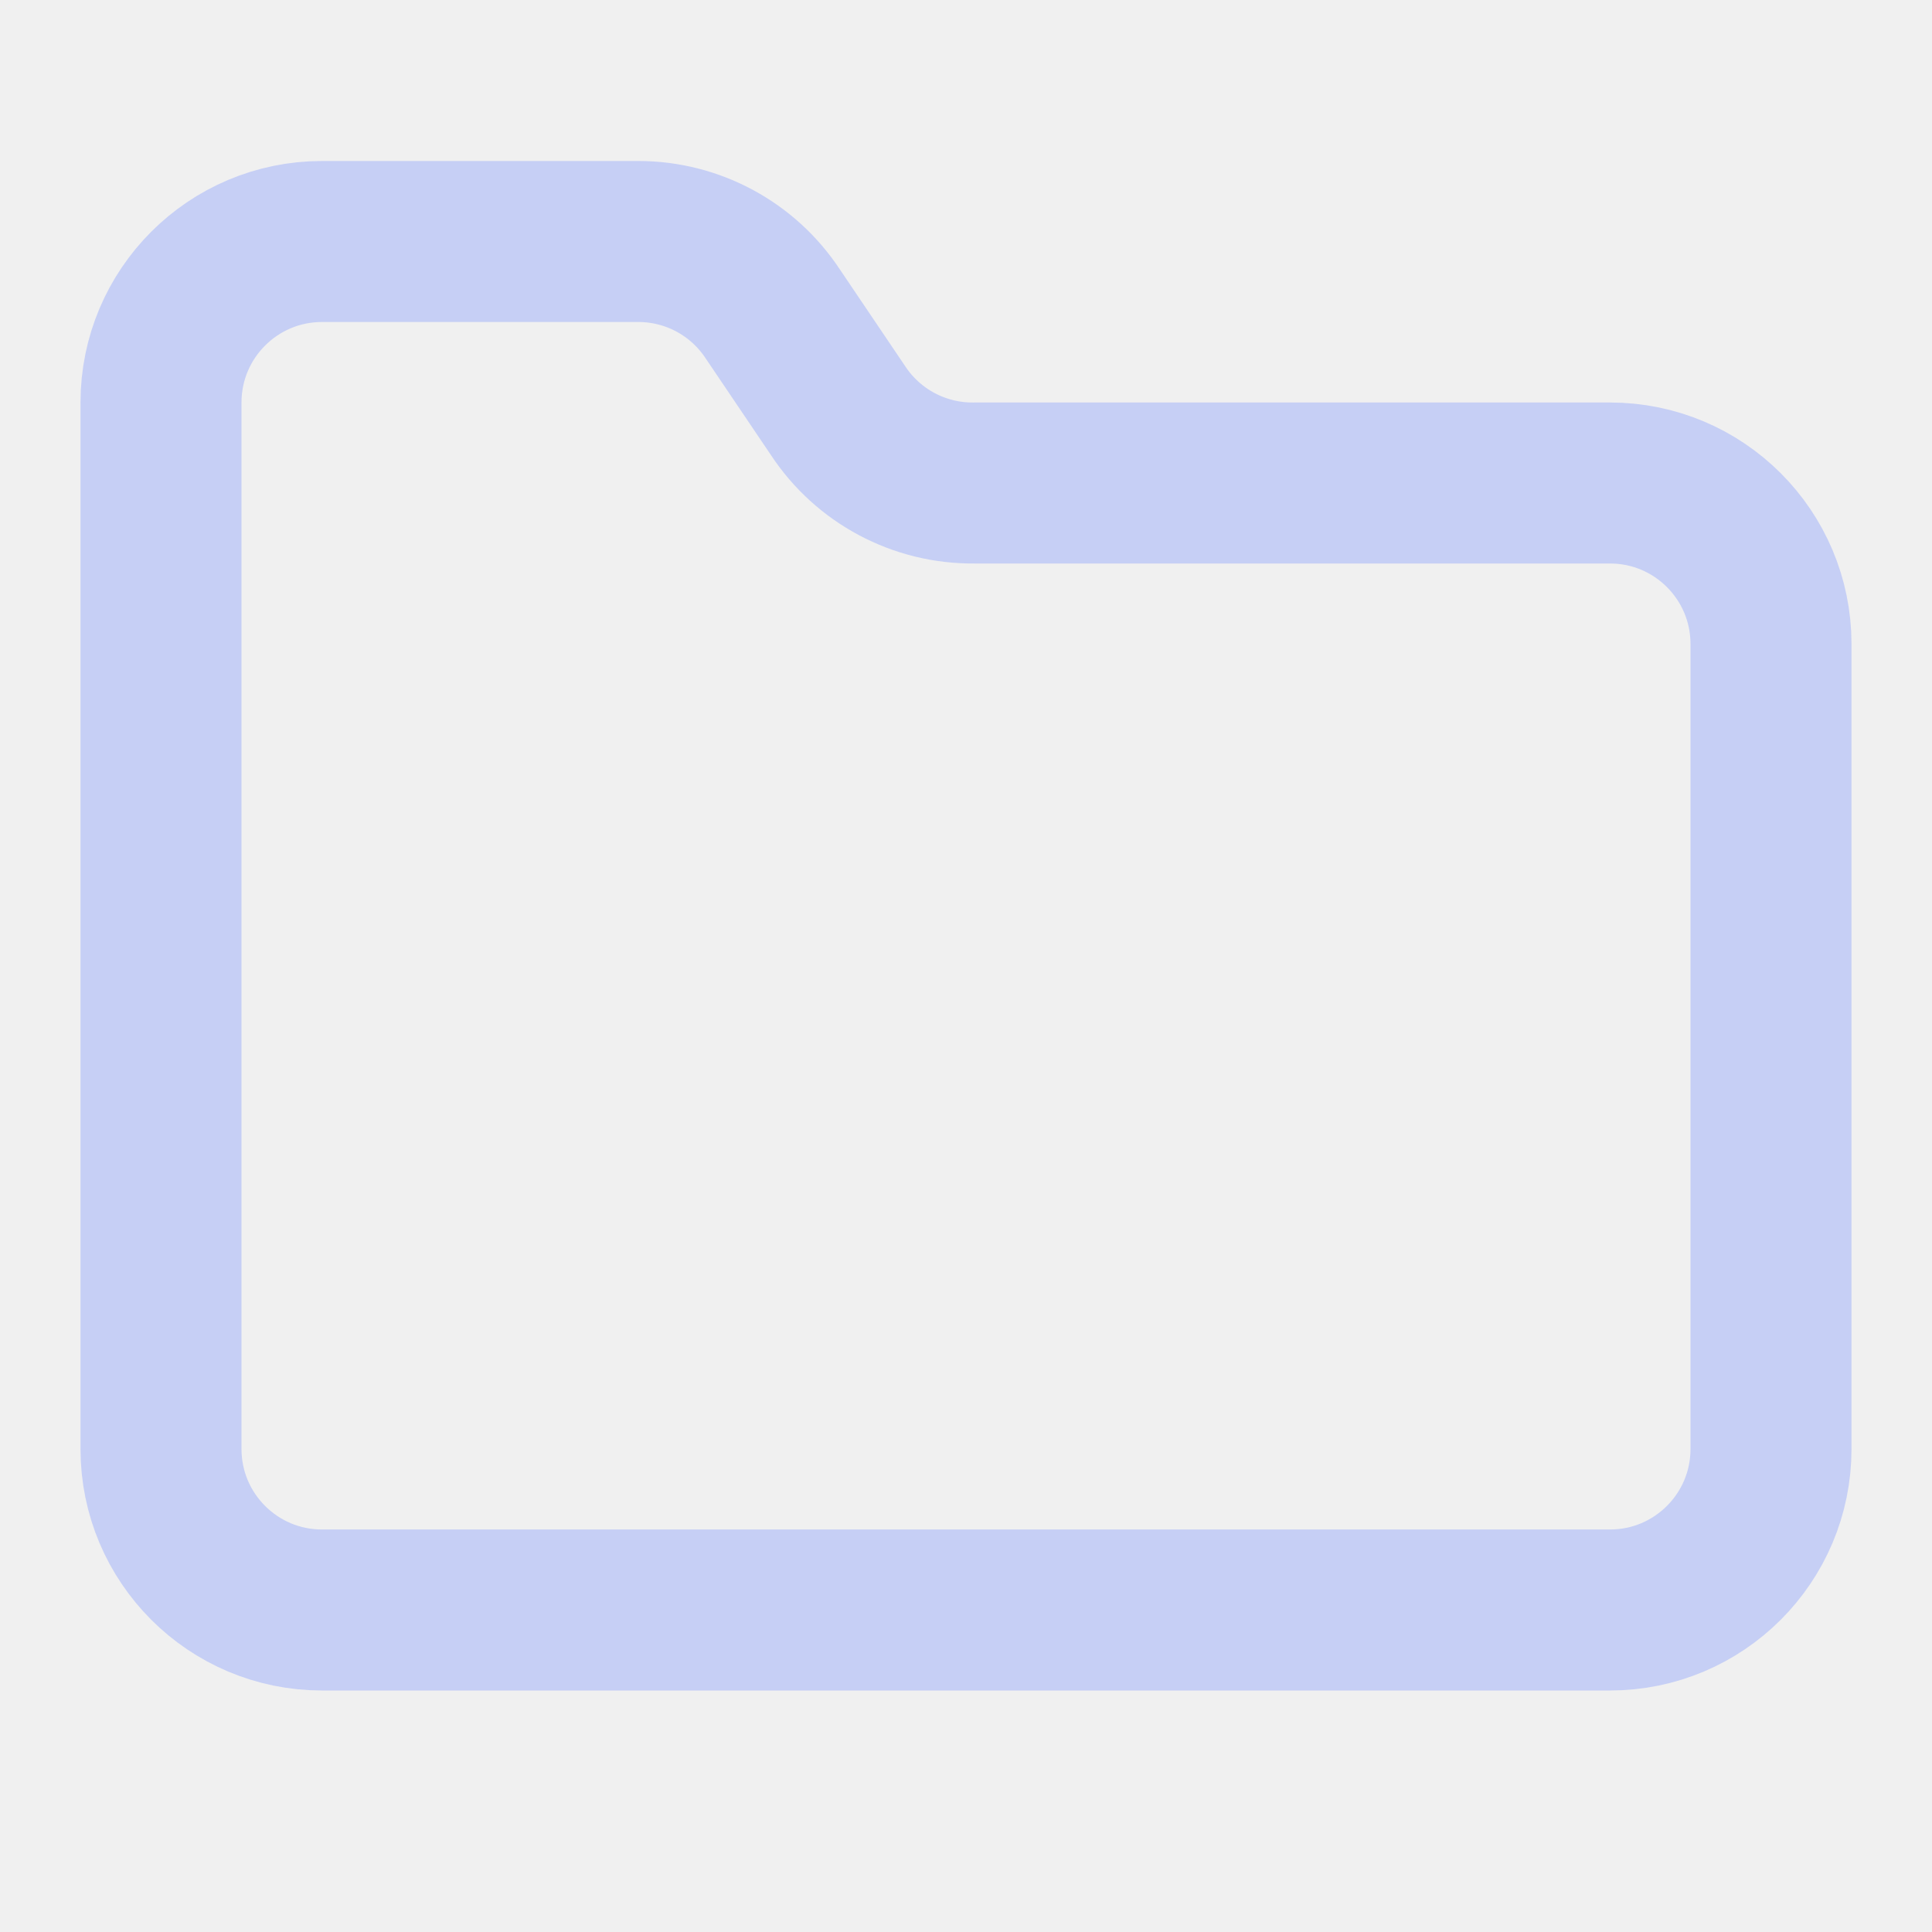
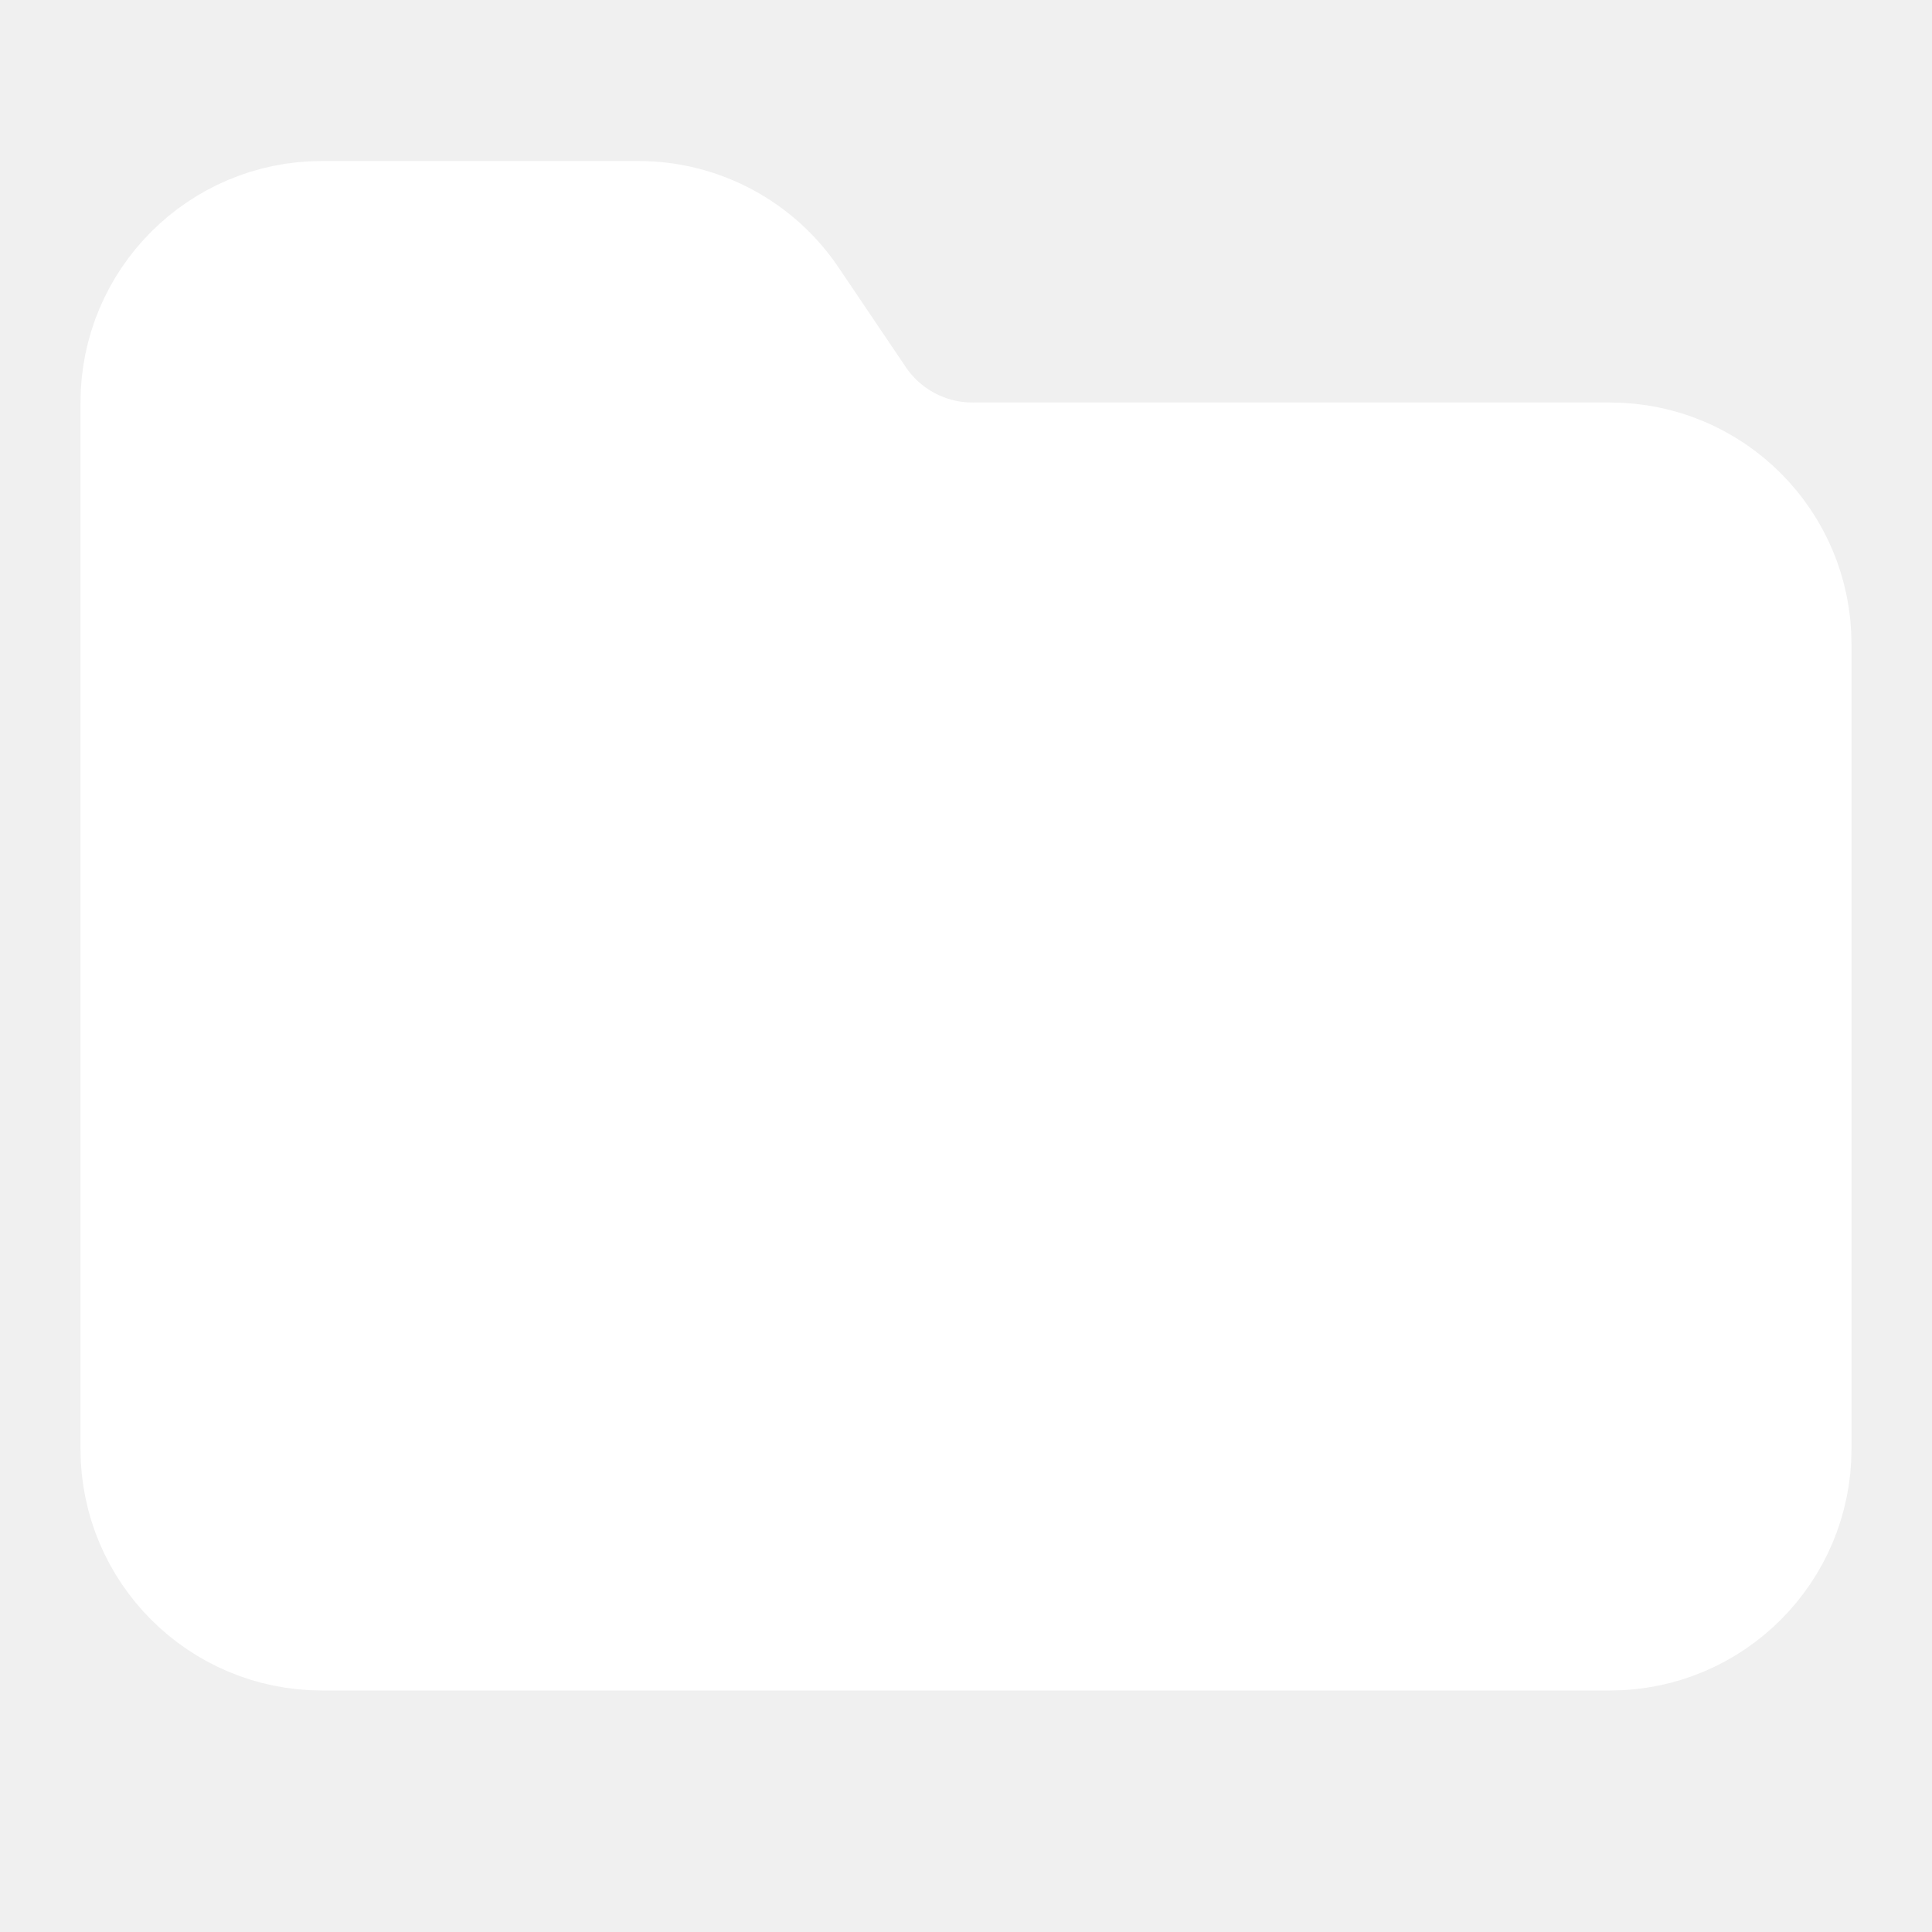
- <svg xmlns="http://www.w3.org/2000/svg" width="24" height="24" viewBox="0 0 24 24" fill="none" stroke="#c6cff5" stroke-width="2" stroke-linecap="round" stroke-linejoin="round">
+ <svg xmlns="http://www.w3.org/2000/svg" width="24" height="24" viewBox="0 0 24 24" fill="white" stroke="white" stroke-width="2" stroke-linecap="round" stroke-linejoin="round">
  <path d="M20 20a2 2 0 0 0 2-2V8a2 2 0 0 0-2-2h-7.9a2 2 0 0 1-1.69-.9L9.6 3.9A2 2 0 0 0 7.93 3H4a2 2 0 0 0-2 2v13a2 2 0 0 0 2 2Z" />
</svg>
